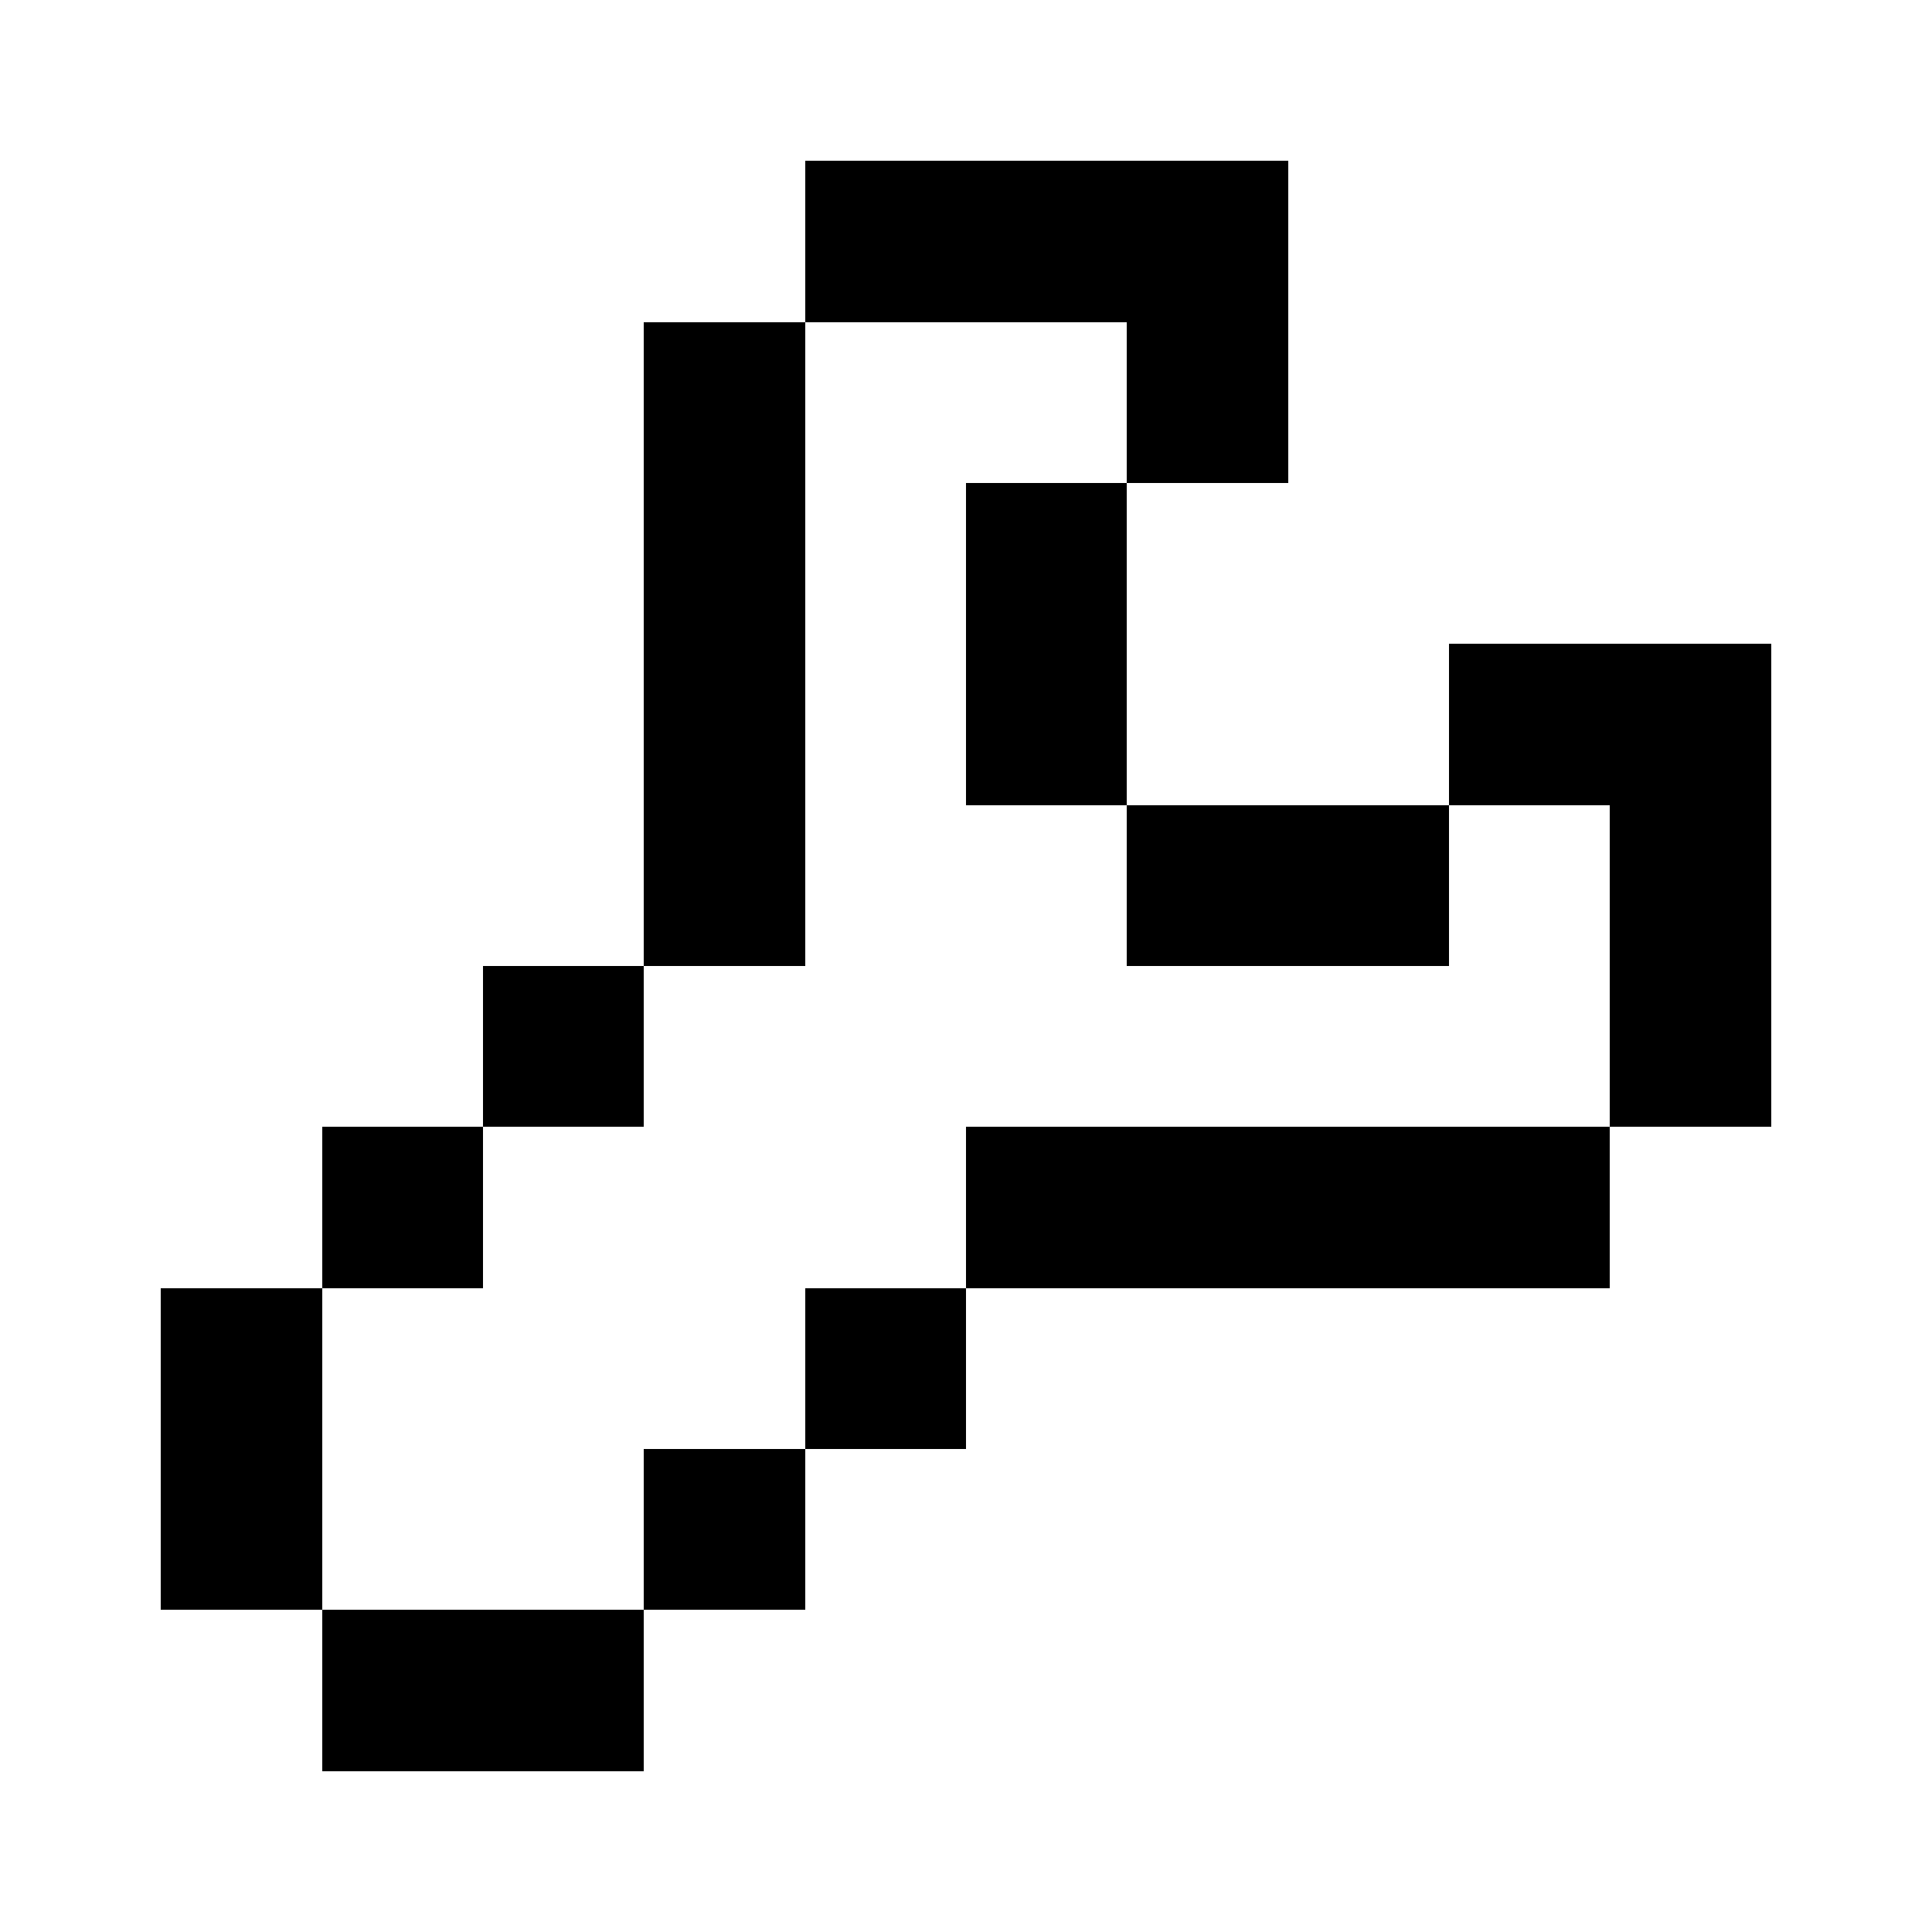
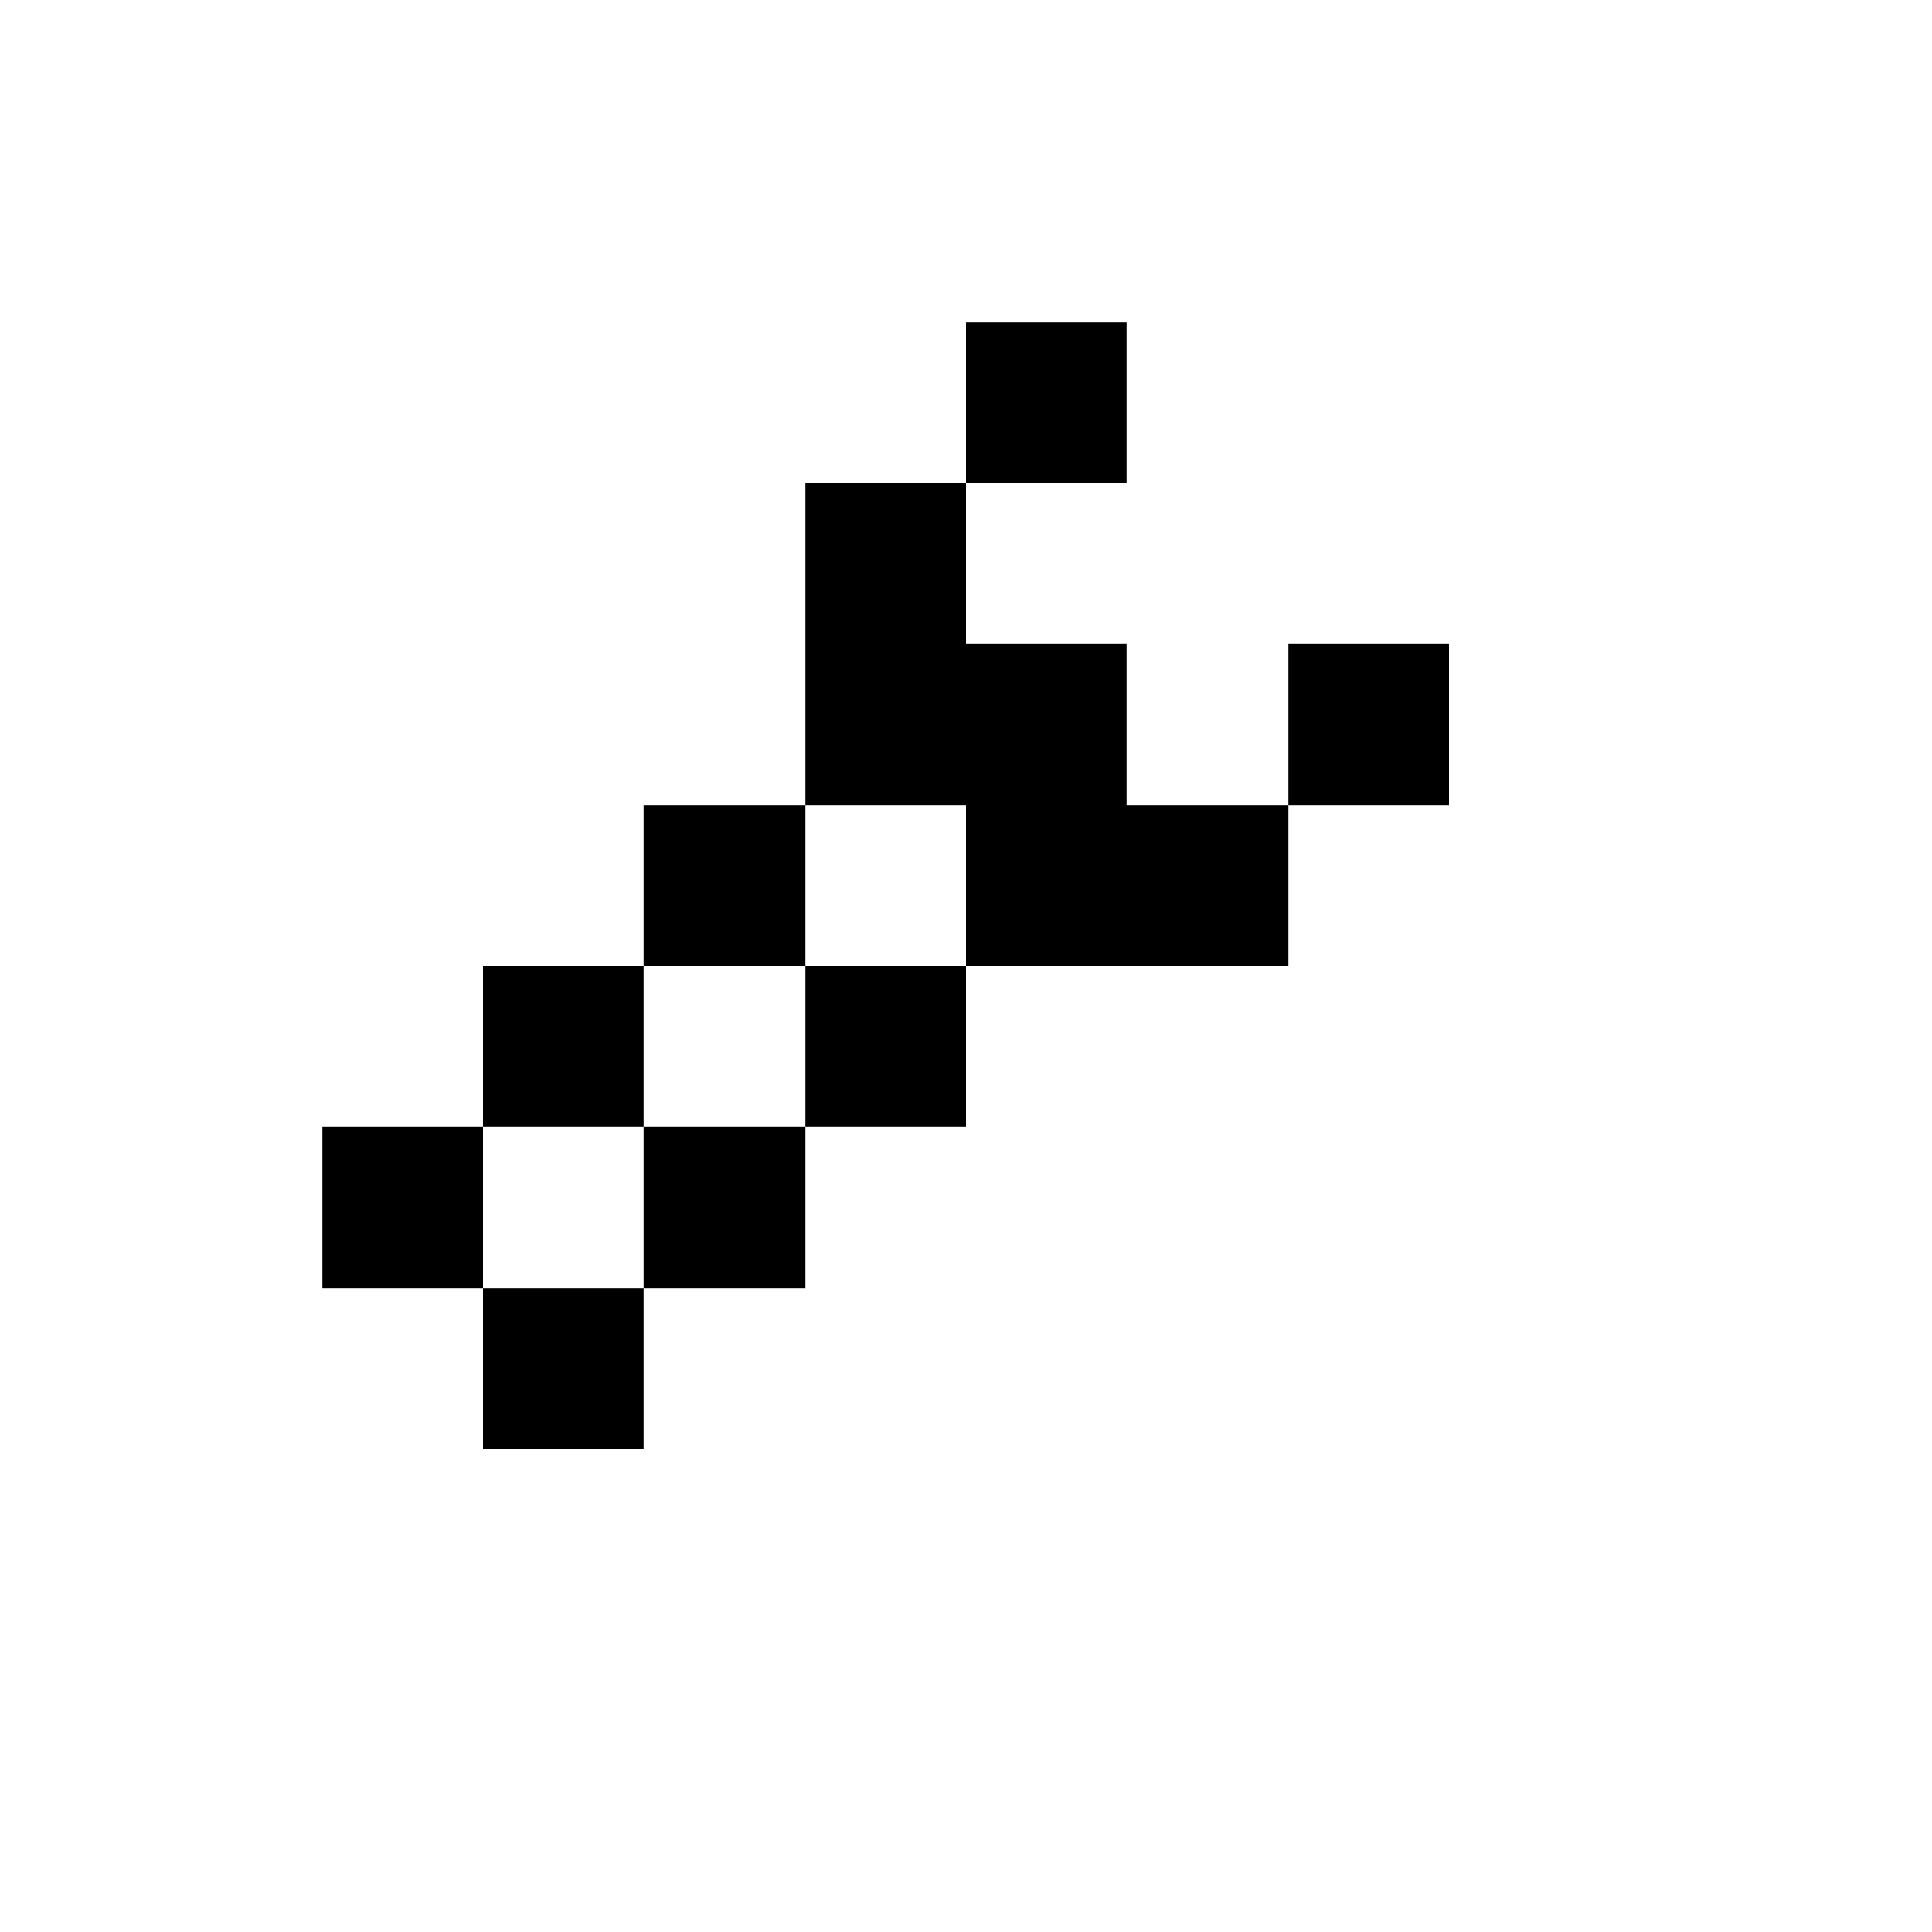
<svg xmlns="http://www.w3.org/2000/svg" width="12" height="12" viewBox="0 0 12 12" fill="currentColor" shape-rendering="crispEdges" aria-hidden="true">
-   <path d="M5 1h3v1h-3zM4 2h1v1h-1zM7 2h1v1h-1zM4 3h1v1h-1zM6 3h1v1h-1zM4 4h1v1h-1zM6 4h1v1h-1zM9 4h2v1h-2zM4 5h1v1h-1zM7 5h2v1h-2zM10 5h1v1h-1zM3 6h1v1h-1zM10 6h1v1h-1zM2 7h1v1h-1zM6 7h4v1h-4zM1 8h1v1h-1zM5 8h1v1h-1zM1 9h1v1h-1zM4 9h1v1h-1zM2 10h2v1h-2z" />
+   <path d="M6 2h1v1h-1zM5 3h1v1h-1zM5 4h2v1h-2zM8 4h1v1h-1zM4 5h1v1h-1zM6 5h2v1h-2zM3 6h1v1h-1zM5 6h1v1h-1zM2 7h1v1h-1zM4 7h1v1h-1zM3 8h1v1h-1z" />
</svg>
